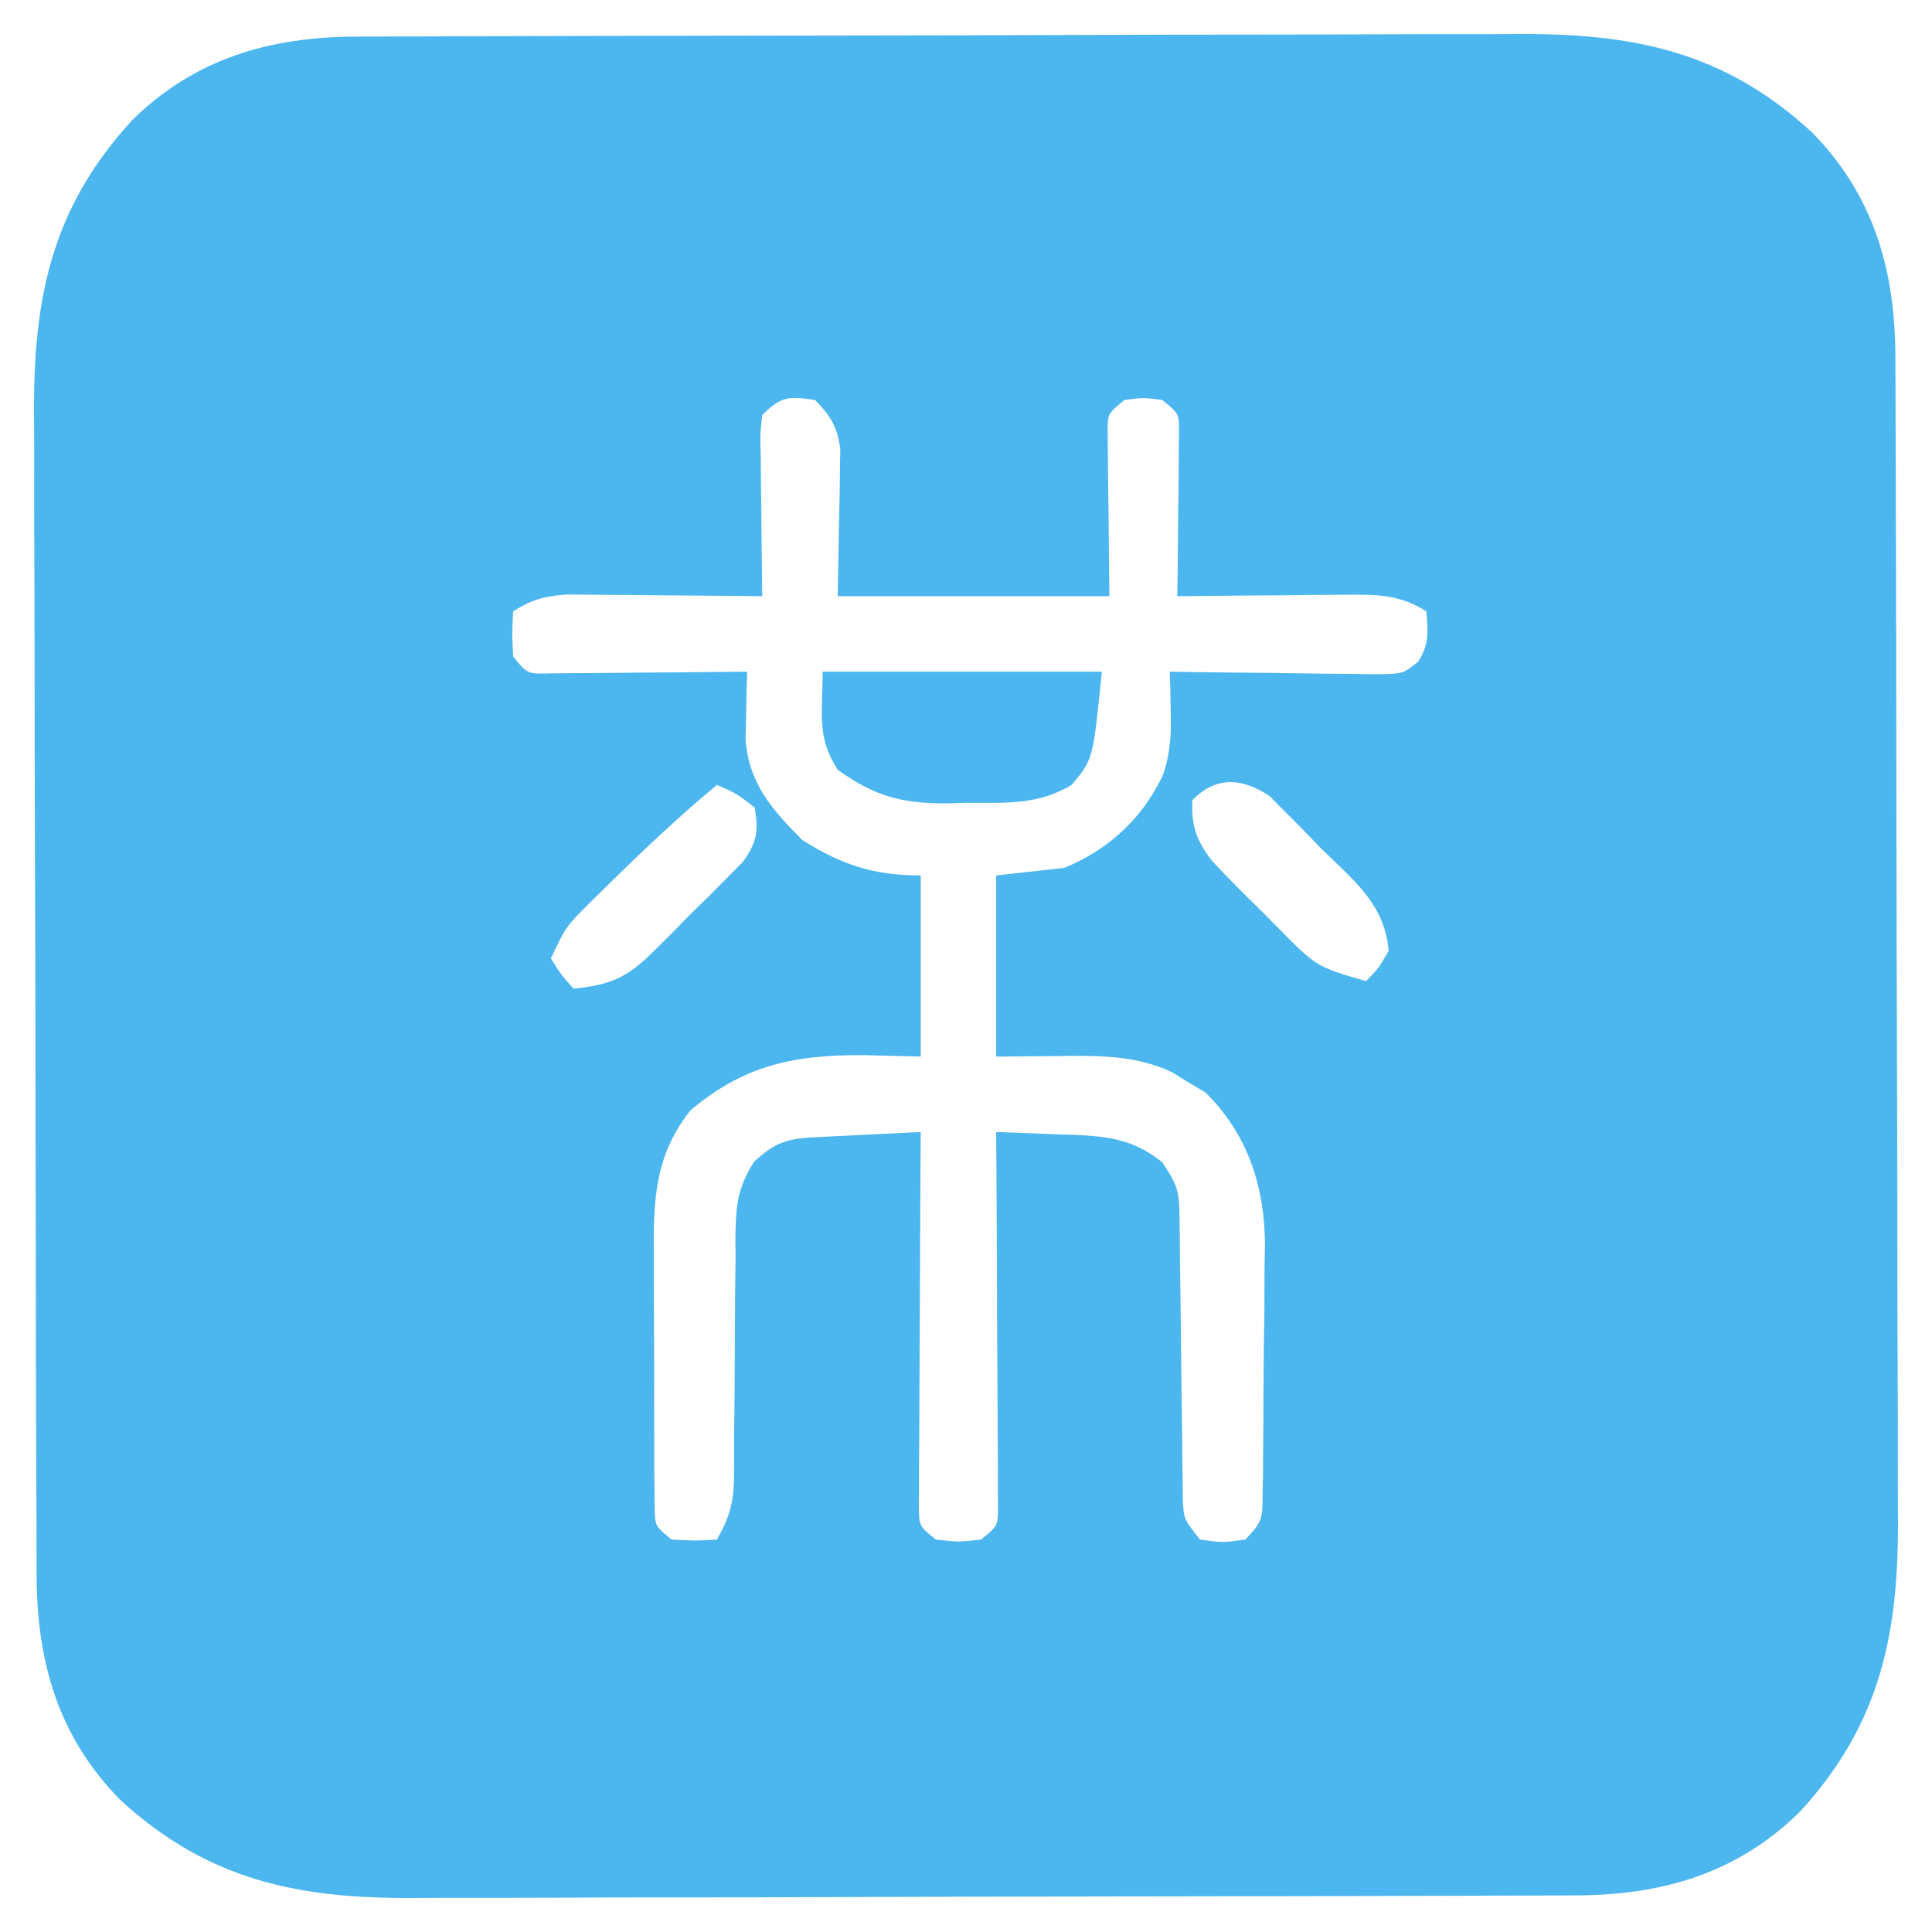
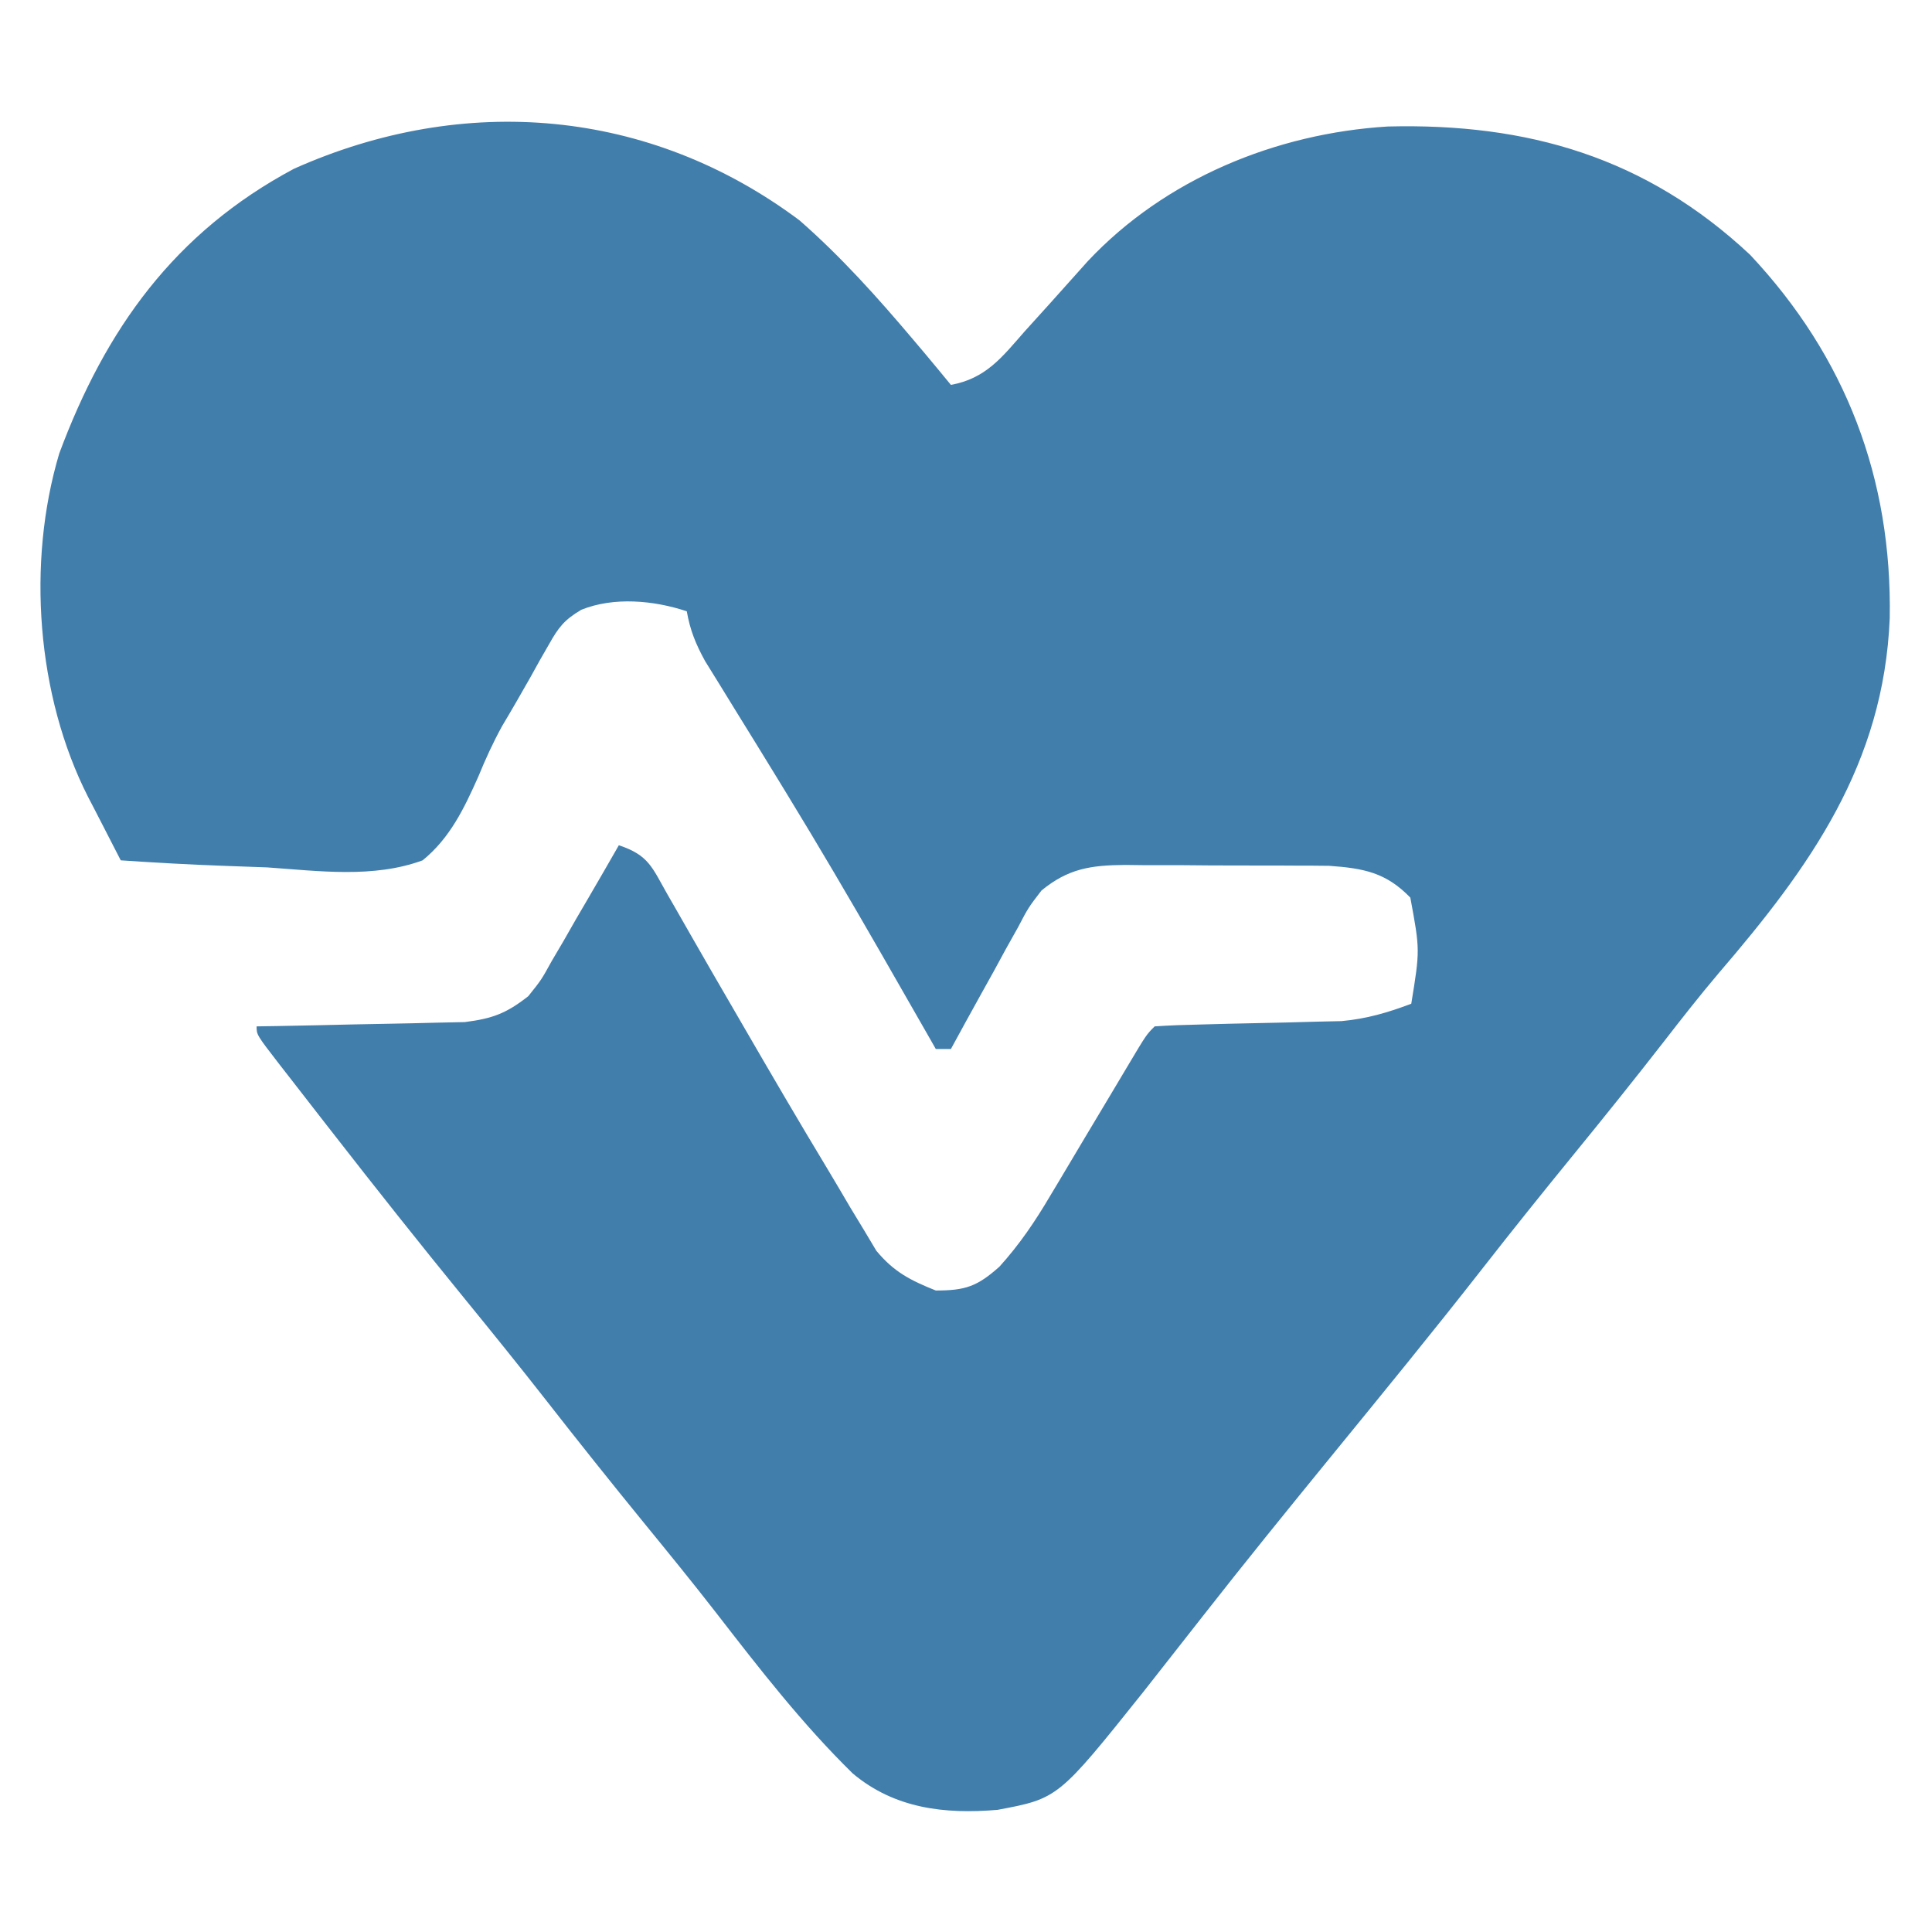
<svg xmlns="http://www.w3.org/2000/svg" version="1.1" width="256" height="256">
-   <path d="M0 0 C0.714 -0.004 1.428 -0.007 2.163 -0.011 C4.549 -0.022 6.936 -0.026 9.322 -0.03 C11.036 -0.036 12.749 -0.043 14.463 -0.05 C20.087 -0.071 25.712 -0.081 31.336 -0.091 C33.276 -0.095 35.216 -0.099 37.157 -0.103 C46.277 -0.123 55.397 -0.137 64.517 -0.145 C75.023 -0.155 85.529 -0.181 96.034 -0.222 C104.168 -0.252 112.301 -0.267 120.435 -0.27 C125.286 -0.272 130.137 -0.281 134.988 -0.306 C139.559 -0.33 144.129 -0.334 148.699 -0.324 C150.367 -0.323 152.036 -0.329 153.704 -0.343 C169.122 -0.464 181.164 1.905 192.867 12.647 C201.065 20.981 203.913 30.891 203.952 42.343 C203.955 43.056 203.959 43.77 203.963 44.506 C203.974 46.892 203.978 49.278 203.982 51.665 C203.988 53.378 203.994 55.092 204.001 56.806 C204.022 62.43 204.033 68.054 204.043 73.678 C204.047 75.619 204.051 77.559 204.055 79.499 C204.074 88.62 204.088 97.74 204.097 106.86 C204.107 117.366 204.133 127.871 204.173 138.377 C204.204 146.51 204.218 154.644 204.222 162.778 C204.224 167.629 204.233 172.48 204.258 177.331 C204.281 181.901 204.286 186.471 204.275 191.042 C204.275 192.71 204.281 194.378 204.295 196.047 C204.415 211.464 202.047 223.507 191.305 235.21 C182.971 243.408 173.061 246.256 161.609 246.294 C160.895 246.298 160.182 246.302 159.446 246.305 C157.06 246.316 154.673 246.32 152.287 246.324 C150.573 246.33 148.86 246.337 147.146 246.344 C141.522 246.365 135.898 246.375 130.273 246.385 C128.333 246.39 126.393 246.394 124.452 246.398 C115.332 246.417 106.212 246.431 97.092 246.439 C86.586 246.449 76.081 246.475 65.575 246.516 C57.441 246.546 49.308 246.561 41.174 246.564 C36.323 246.567 31.472 246.575 26.621 246.601 C22.05 246.624 17.48 246.628 12.91 246.618 C11.242 246.617 9.573 246.624 7.905 246.637 C-7.513 246.758 -19.555 244.389 -31.258 233.647 C-39.456 225.313 -42.304 215.404 -42.343 203.952 C-42.348 202.881 -42.348 202.881 -42.354 201.789 C-42.365 199.402 -42.369 197.016 -42.372 194.63 C-42.379 192.916 -42.385 191.202 -42.392 189.489 C-42.413 183.864 -42.424 178.24 -42.434 172.616 C-42.438 170.676 -42.442 168.735 -42.446 166.795 C-42.465 157.675 -42.479 148.555 -42.488 139.434 C-42.497 128.929 -42.524 118.423 -42.564 107.917 C-42.594 99.784 -42.609 91.65 -42.612 83.517 C-42.615 78.666 -42.624 73.815 -42.649 68.963 C-42.672 64.393 -42.676 59.823 -42.666 55.253 C-42.666 53.584 -42.672 51.916 -42.686 50.248 C-42.806 34.83 -40.438 22.788 -29.695 11.085 C-21.362 2.887 -11.452 0.038 0 0 Z M53.805 50.147 C53.526 52.671 53.526 52.671 53.609 55.592 C53.619 57.207 53.619 57.207 53.629 58.854 C53.646 59.982 53.662 61.11 53.68 62.272 C53.689 63.408 53.698 64.543 53.707 65.714 C53.731 68.525 53.763 71.336 53.805 74.147 C52.947 74.137 52.089 74.126 51.206 74.115 C48.015 74.081 44.825 74.056 41.634 74.037 C40.255 74.027 38.876 74.014 37.496 73.996 C35.511 73.972 33.525 73.962 31.539 73.952 C30.345 73.941 29.151 73.931 27.921 73.92 C24.947 74.137 23.301 74.585 20.805 76.147 C20.638 79.064 20.638 79.064 20.805 82.147 C22.676 84.452 22.676 84.452 25.694 84.374 C27.5 84.359 27.5 84.359 29.344 84.342 C30.646 84.336 31.948 84.33 33.289 84.323 C34.669 84.306 36.049 84.289 37.43 84.272 C38.818 84.262 40.206 84.253 41.594 84.245 C44.997 84.221 48.401 84.188 51.805 84.147 C51.779 84.961 51.754 85.775 51.728 86.614 C51.708 87.687 51.688 88.76 51.668 89.866 C51.642 90.927 51.617 91.989 51.591 93.083 C51.998 98.92 55.118 102.461 59.117 106.46 C64.362 109.753 68.577 111.147 74.805 111.147 C74.805 119.067 74.805 126.987 74.805 135.147 C72.35 135.085 69.896 135.023 67.367 134.96 C58.15 134.896 51.512 136.205 44.312 142.257 C39.485 148.309 39.37 154.394 39.441 161.823 C39.441 162.829 39.44 163.836 39.44 164.873 C39.442 166.988 39.452 169.103 39.468 171.219 C39.492 174.467 39.489 177.714 39.482 180.962 C39.488 183.02 39.495 185.078 39.504 187.135 C39.503 188.109 39.502 189.083 39.501 190.087 C39.515 191.434 39.515 191.434 39.53 192.809 C39.537 193.996 39.537 193.996 39.544 195.207 C39.637 197.384 39.637 197.384 41.805 199.147 C44.888 199.314 44.888 199.314 47.805 199.147 C49.457 196.242 50.054 194.159 50.06 190.825 C50.07 189.558 50.07 189.558 50.081 188.266 C50.08 187.362 50.079 186.458 50.078 185.526 C50.098 183.602 50.119 181.678 50.141 179.755 C50.163 176.728 50.18 173.702 50.185 170.676 C50.195 167.751 50.229 164.826 50.266 161.901 C50.26 160.999 50.255 160.097 50.25 159.167 C50.316 154.973 50.442 152.727 52.713 149.1 C55.548 146.453 57.167 146.017 60.937 145.831 C61.743 145.789 62.549 145.747 63.379 145.704 C64.221 145.664 65.062 145.625 65.93 145.585 C66.779 145.541 67.629 145.498 68.504 145.454 C70.604 145.348 72.704 145.247 74.805 145.147 C74.798 146.118 74.798 146.118 74.791 147.108 C74.747 153.823 74.717 160.539 74.695 167.254 C74.685 169.763 74.671 172.271 74.654 174.779 C74.63 178.379 74.618 181.978 74.609 185.577 C74.599 186.704 74.589 187.831 74.578 188.992 C74.578 190.033 74.578 191.074 74.578 192.147 C74.571 193.526 74.571 193.526 74.564 194.933 C74.593 197.353 74.593 197.353 76.805 199.147 C79.805 199.481 79.805 199.481 82.805 199.147 C85.016 197.353 85.016 197.353 85.045 194.933 C85.041 194.013 85.036 193.094 85.032 192.147 C85.031 191.106 85.031 190.065 85.031 188.992 C85.021 187.865 85.011 186.738 85 185.577 C84.997 184.425 84.994 183.274 84.991 182.088 C84.98 178.399 84.955 174.711 84.93 171.022 C84.92 168.526 84.91 166.03 84.902 163.534 C84.88 157.405 84.847 151.276 84.805 145.147 C87.535 145.234 90.263 145.341 92.992 145.46 C93.761 145.482 94.53 145.505 95.322 145.528 C99.916 145.745 103.077 146.192 106.805 149.147 C108.873 152.25 109.058 152.957 109.092 156.479 C109.105 157.35 109.119 158.221 109.132 159.119 C109.14 160.525 109.14 160.525 109.148 161.96 C109.163 162.925 109.178 163.89 109.193 164.885 C109.255 169.019 109.295 173.153 109.336 177.287 C109.37 180.303 109.415 183.319 109.461 186.335 C109.469 187.741 109.469 187.741 109.477 189.176 C109.49 190.047 109.504 190.918 109.517 191.815 C109.528 192.964 109.528 192.964 109.54 194.136 C109.696 196.462 109.696 196.462 111.805 199.147 C114.805 199.564 114.805 199.564 117.805 199.147 C120.196 196.755 120.066 196.21 120.111 192.948 C120.127 192.079 120.143 191.211 120.159 190.316 C120.167 188.902 120.167 188.902 120.176 187.46 C120.185 186.487 120.194 185.515 120.203 184.513 C120.218 182.449 120.226 180.384 120.23 178.32 C120.242 175.187 120.291 172.057 120.342 168.925 C120.351 166.915 120.358 164.906 120.363 162.897 C120.383 161.971 120.402 161.044 120.422 160.09 C120.37 152.322 118.147 145.45 112.523 139.893 C111.425 139.246 111.425 139.246 110.305 138.585 C109.572 138.13 108.84 137.675 108.086 137.206 C103.03 134.86 97.97 135.022 92.492 135.085 C88.687 135.116 88.687 135.116 84.805 135.147 C84.805 127.227 84.805 119.307 84.805 111.147 C89.26 110.652 89.26 110.652 93.805 110.147 C99.714 107.735 104.143 103.63 106.898 97.854 C107.906 94.845 108.006 92.497 107.93 89.335 C107.912 88.359 107.893 87.383 107.875 86.378 C107.852 85.642 107.828 84.906 107.805 84.147 C108.728 84.163 109.651 84.179 110.603 84.195 C114.03 84.246 117.457 84.284 120.884 84.312 C122.368 84.327 123.851 84.348 125.334 84.373 C127.466 84.41 129.598 84.427 131.73 84.44 C133.013 84.456 134.296 84.472 135.618 84.488 C138.757 84.412 138.757 84.412 140.735 82.797 C142.205 80.53 142.019 78.789 141.805 76.147 C138.212 73.9 135.253 73.915 131.07 73.952 C129.127 73.962 129.127 73.962 127.144 73.971 C125.781 73.988 124.418 74.005 123.055 74.022 C121.676 74.032 120.297 74.041 118.918 74.05 C115.547 74.073 112.176 74.106 108.805 74.147 C108.815 73.431 108.826 72.714 108.836 71.976 C108.878 68.741 108.904 65.507 108.93 62.272 C108.955 60.58 108.955 60.58 108.98 58.854 C108.987 57.778 108.993 56.701 109 55.592 C109.01 54.597 109.021 53.602 109.032 52.577 C109.048 49.965 109.048 49.965 106.805 48.147 C104.305 47.814 104.305 47.814 101.805 48.147 C99.561 49.965 99.561 49.965 99.578 52.577 C99.588 53.572 99.598 54.567 99.609 55.592 C99.614 56.562 99.619 57.532 99.624 58.53 C99.643 59.765 99.661 61 99.68 62.272 C99.721 66.191 99.762 70.11 99.805 74.147 C87.925 74.147 76.045 74.147 63.805 74.147 C63.992 63.397 63.992 63.397 64.075 60.027 C64.086 58.702 64.086 58.702 64.098 57.35 C64.121 55.999 64.121 55.999 64.145 54.621 C63.736 51.647 62.878 50.292 60.805 48.147 C57.321 47.637 56.339 47.612 53.805 50.147 Z M110.805 101.147 C110.62 104.528 111.337 106.545 113.408 109.212 C115.557 111.538 117.781 113.755 120.055 115.96 C120.819 116.735 121.583 117.51 122.371 118.309 C127.267 123.253 127.267 123.253 133.805 125.147 C135.473 123.452 135.473 123.452 136.805 121.147 C136.314 114.826 131.894 111.576 127.617 107.335 C126.861 106.546 126.105 105.758 125.326 104.946 C124.583 104.202 123.84 103.457 123.074 102.69 C122.4 102.01 121.725 101.329 121.03 100.628 C117.355 98.183 113.972 97.979 110.805 101.147 Z M47.805 99.147 C42.585 103.484 37.689 108.128 32.867 112.897 C32.287 113.464 31.708 114.031 31.11 114.615 C27.779 117.933 27.779 117.933 25.805 122.147 C27.176 124.338 27.176 124.338 28.805 126.147 C33.611 125.689 35.911 124.678 39.328 121.288 C40.121 120.501 40.914 119.715 41.73 118.905 C42.943 117.664 42.943 117.664 44.18 116.397 C45.011 115.585 45.842 114.773 46.699 113.936 C47.484 113.145 48.269 112.353 49.078 111.538 C49.794 110.816 50.51 110.095 51.247 109.351 C53.124 106.695 53.335 105.334 52.805 102.147 C50.396 100.285 50.396 100.285 47.805 99.147 Z " fill="#4CB6EF" transform="translate(47.19543,4.852829)" />
-   <path d="M0 0 C12.21 0 24.42 0 37 0 C35.836 11.639 35.836 11.639 33 15 C28.546 17.697 24.256 17.368 19.188 17.375 C18.31 17.399 17.433 17.424 16.529 17.449 C10.488 17.476 6.933 16.537 2 13 C-0.819 8.587 0 5.663 0 0 Z " fill="#4CB6F0" transform="translate(109,89)" />
+   <path d="M0 0 C5.494 4.804 10.347 10.224 15.051 15.793 C15.581 16.419 16.11 17.046 16.656 17.691 C17.796 19.052 18.925 20.421 20.051 21.793 C24.682 20.948 26.813 18.144 29.801 14.73 C30.878 13.538 31.956 12.347 33.035 11.156 C34.756 9.239 36.474 7.319 38.191 5.398 C48.425 -5.502 63.105 -11.538 77.949 -12.445 C96.441 -12.907 112.141 -8.377 125.953 4.559 C138.65 18.083 144.773 34.24 144.45 52.71 C143.655 72.049 133.908 85.639 121.776 99.757 C119.261 102.725 116.87 105.781 114.488 108.855 C110.571 113.886 106.583 118.854 102.551 123.793 C98.501 128.755 94.493 133.745 90.551 138.793 C83.951 147.239 77.163 155.53 70.385 163.834 C64.634 170.882 58.906 177.941 53.301 185.105 C51.552 187.336 49.802 189.564 48.051 191.793 C47.246 192.818 46.442 193.843 45.613 194.898 C34.27 209.097 34.27 209.097 26.223 210.609 C19.21 211.202 12.591 210.434 7.051 205.793 C0.376 199.256 -5.323 191.902 -11.031 184.531 C-14.108 180.567 -17.274 176.678 -20.449 172.793 C-24.957 167.27 -29.398 161.701 -33.785 156.082 C-37.287 151.609 -40.858 147.194 -44.449 142.793 C-50.373 135.529 -56.194 128.191 -61.949 120.793 C-62.426 120.182 -62.903 119.57 -63.395 118.94 C-64.812 117.123 -66.225 115.302 -67.637 113.48 C-68.071 112.923 -68.506 112.365 -68.954 111.79 C-71.949 107.908 -71.949 107.908 -71.949 106.793 C-71.036 106.778 -70.123 106.764 -69.183 106.749 C-65.781 106.688 -62.38 106.613 -58.979 106.531 C-57.51 106.497 -56.041 106.469 -54.571 106.447 C-52.453 106.413 -50.336 106.361 -48.219 106.305 C-46.946 106.279 -45.674 106.252 -44.363 106.225 C-40.683 105.759 -38.849 105.071 -35.949 102.793 C-34.217 100.631 -34.217 100.631 -32.836 98.125 C-32.311 97.232 -31.785 96.34 -31.244 95.42 C-30.714 94.491 -30.183 93.562 -29.637 92.605 C-29.087 91.665 -28.537 90.725 -27.971 89.756 C-26.619 87.441 -25.279 85.12 -23.949 82.793 C-19.97 84.119 -19.557 85.709 -17.5 89.32 C-17.17 89.893 -16.84 90.465 -16.5 91.055 C-15.787 92.294 -15.077 93.536 -14.371 94.78 C-12.491 98.085 -10.577 101.369 -8.668 104.656 C-8.278 105.33 -7.888 106.004 -7.486 106.698 C-3.799 113.065 -0.088 119.417 3.716 125.716 C4.72 127.388 5.708 129.071 6.696 130.754 C7.312 131.77 7.928 132.785 8.562 133.832 C9.093 134.721 9.624 135.61 10.171 136.526 C12.498 139.332 14.687 140.447 18.051 141.793 C21.974 141.793 23.53 141.256 26.474 138.642 C29.144 135.69 31.217 132.628 33.223 129.215 C33.591 128.603 33.958 127.991 34.337 127.36 C35.499 125.425 36.65 123.484 37.801 121.543 C38.968 119.589 40.137 117.635 41.307 115.683 C42.032 114.472 42.754 113.26 43.474 112.047 C45.942 107.901 45.942 107.901 47.051 106.793 C49.052 106.659 51.057 106.589 53.062 106.547 C54.295 106.514 55.528 106.481 56.799 106.447 C59.406 106.387 62.012 106.329 64.619 106.275 C65.859 106.241 67.098 106.207 68.375 106.172 C69.51 106.147 70.646 106.122 71.815 106.096 C75.159 105.783 77.918 104.977 81.051 103.793 C82.212 96.671 82.212 96.671 80.926 89.73 C77.707 86.404 74.746 85.842 70.166 85.518 C68.659 85.498 67.152 85.49 65.645 85.492 C64.441 85.486 64.441 85.486 63.213 85.479 C61.522 85.473 59.831 85.473 58.14 85.477 C55.559 85.48 52.979 85.457 50.398 85.432 C48.751 85.429 47.104 85.429 45.457 85.43 C44.689 85.42 43.921 85.411 43.13 85.402 C38.582 85.441 35.599 85.877 32.051 88.793 C30.313 91.052 30.313 91.052 28.938 93.68 C28.412 94.617 27.887 95.555 27.346 96.521 C26.815 97.498 26.285 98.474 25.738 99.48 C25.188 100.469 24.639 101.457 24.072 102.475 C22.72 104.908 21.38 107.347 20.051 109.793 C19.391 109.793 18.731 109.793 18.051 109.793 C17.685 109.152 17.32 108.511 16.944 107.851 C15.171 104.746 13.393 101.644 11.613 98.543 C11.285 97.971 10.957 97.399 10.619 96.81 C6.598 89.813 2.514 82.859 -1.695 75.973 C-2.083 75.338 -2.471 74.702 -2.871 74.048 C-4.764 70.955 -6.665 67.867 -8.576 64.784 C-9.264 63.666 -9.952 62.547 -10.66 61.395 C-11.272 60.408 -11.883 59.421 -12.513 58.405 C-13.764 56.129 -14.497 54.329 -14.949 51.793 C-19.314 50.338 -24.621 49.851 -28.933 51.596 C-31.183 52.932 -31.941 53.921 -33.211 56.18 C-33.807 57.219 -33.807 57.219 -34.416 58.279 C-34.819 59.006 -35.222 59.732 -35.637 60.48 C-36.876 62.666 -38.121 64.842 -39.414 66.997 C-40.638 69.227 -41.605 71.346 -42.565 73.688 C-44.441 77.897 -46.315 81.838 -49.949 84.793 C-56.459 87.192 -63.731 86.202 -70.512 85.73 C-72.398 85.655 -74.284 85.587 -76.17 85.525 C-80.77 85.361 -85.357 85.103 -89.949 84.793 C-91.083 82.605 -92.208 80.414 -93.328 78.219 C-93.646 77.608 -93.963 76.997 -94.291 76.368 C-101.097 62.964 -102.418 45.346 -98.098 30.879 C-91.966 14.402 -82.831 1.607 -67 -6.844 C-44.451 -16.92 -19.874 -14.872 0 0 Z " fill="#427EAB" transform="translate(105.9492,29.20703)" />
</svg>
